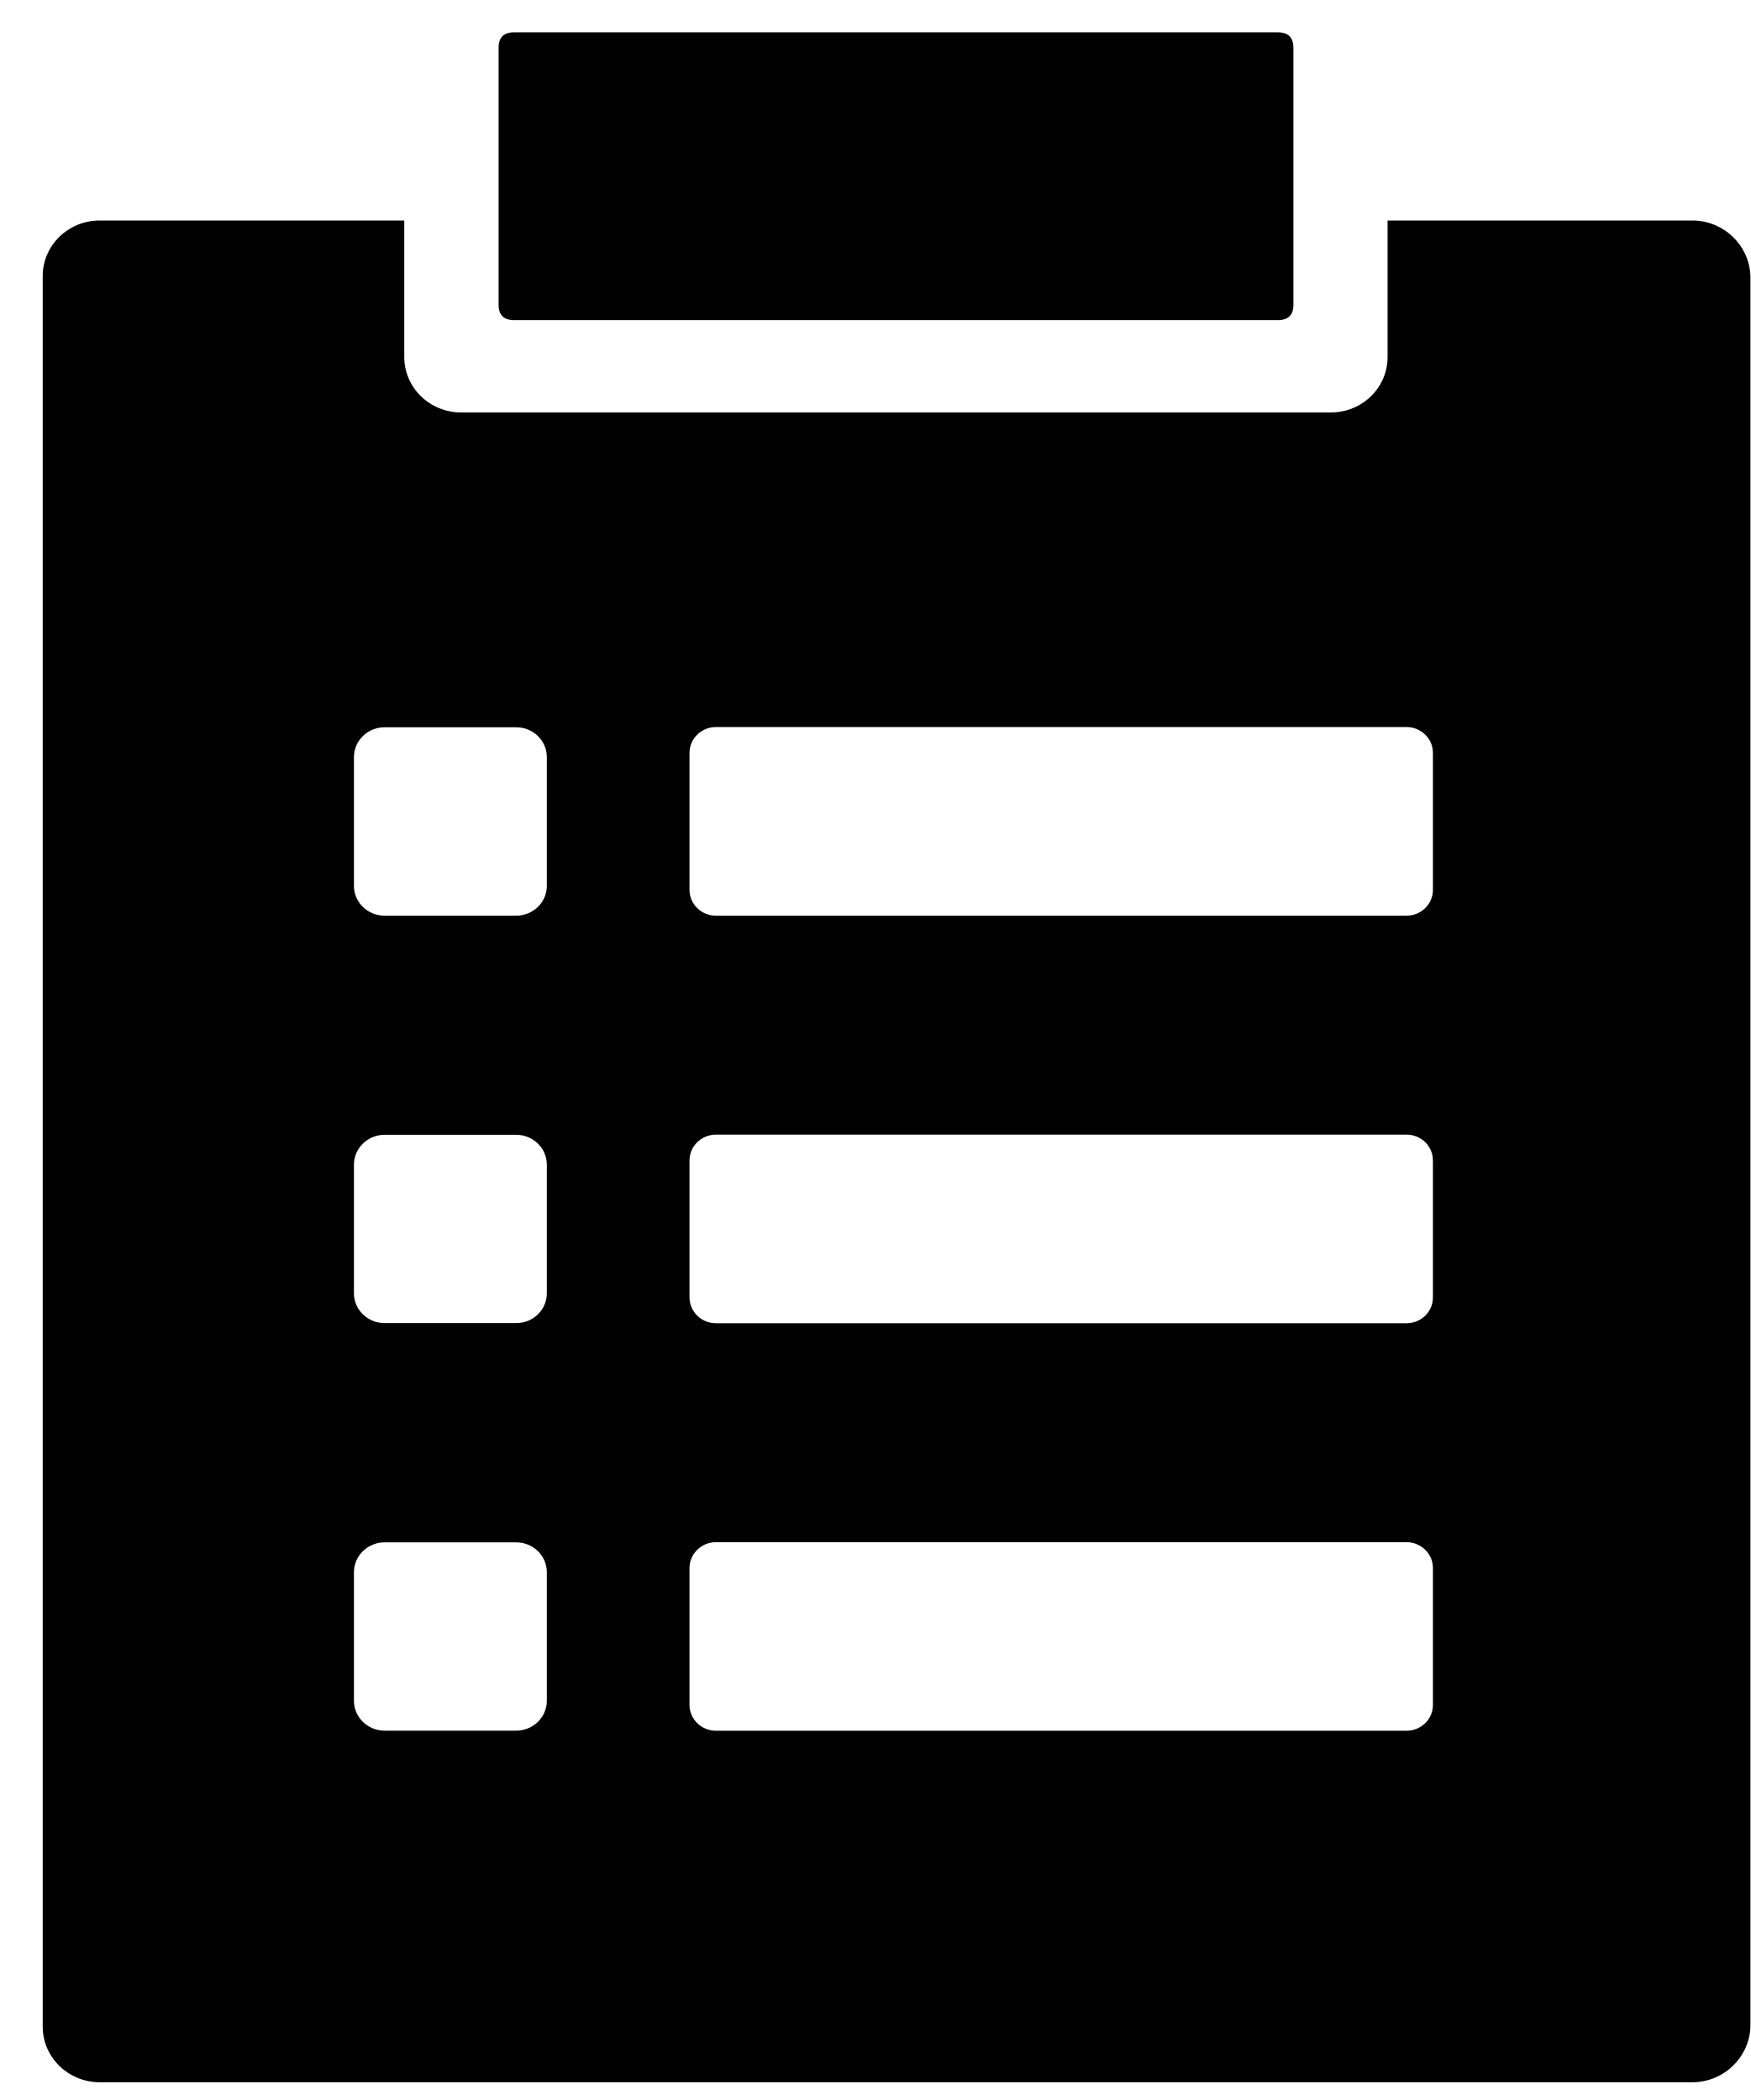
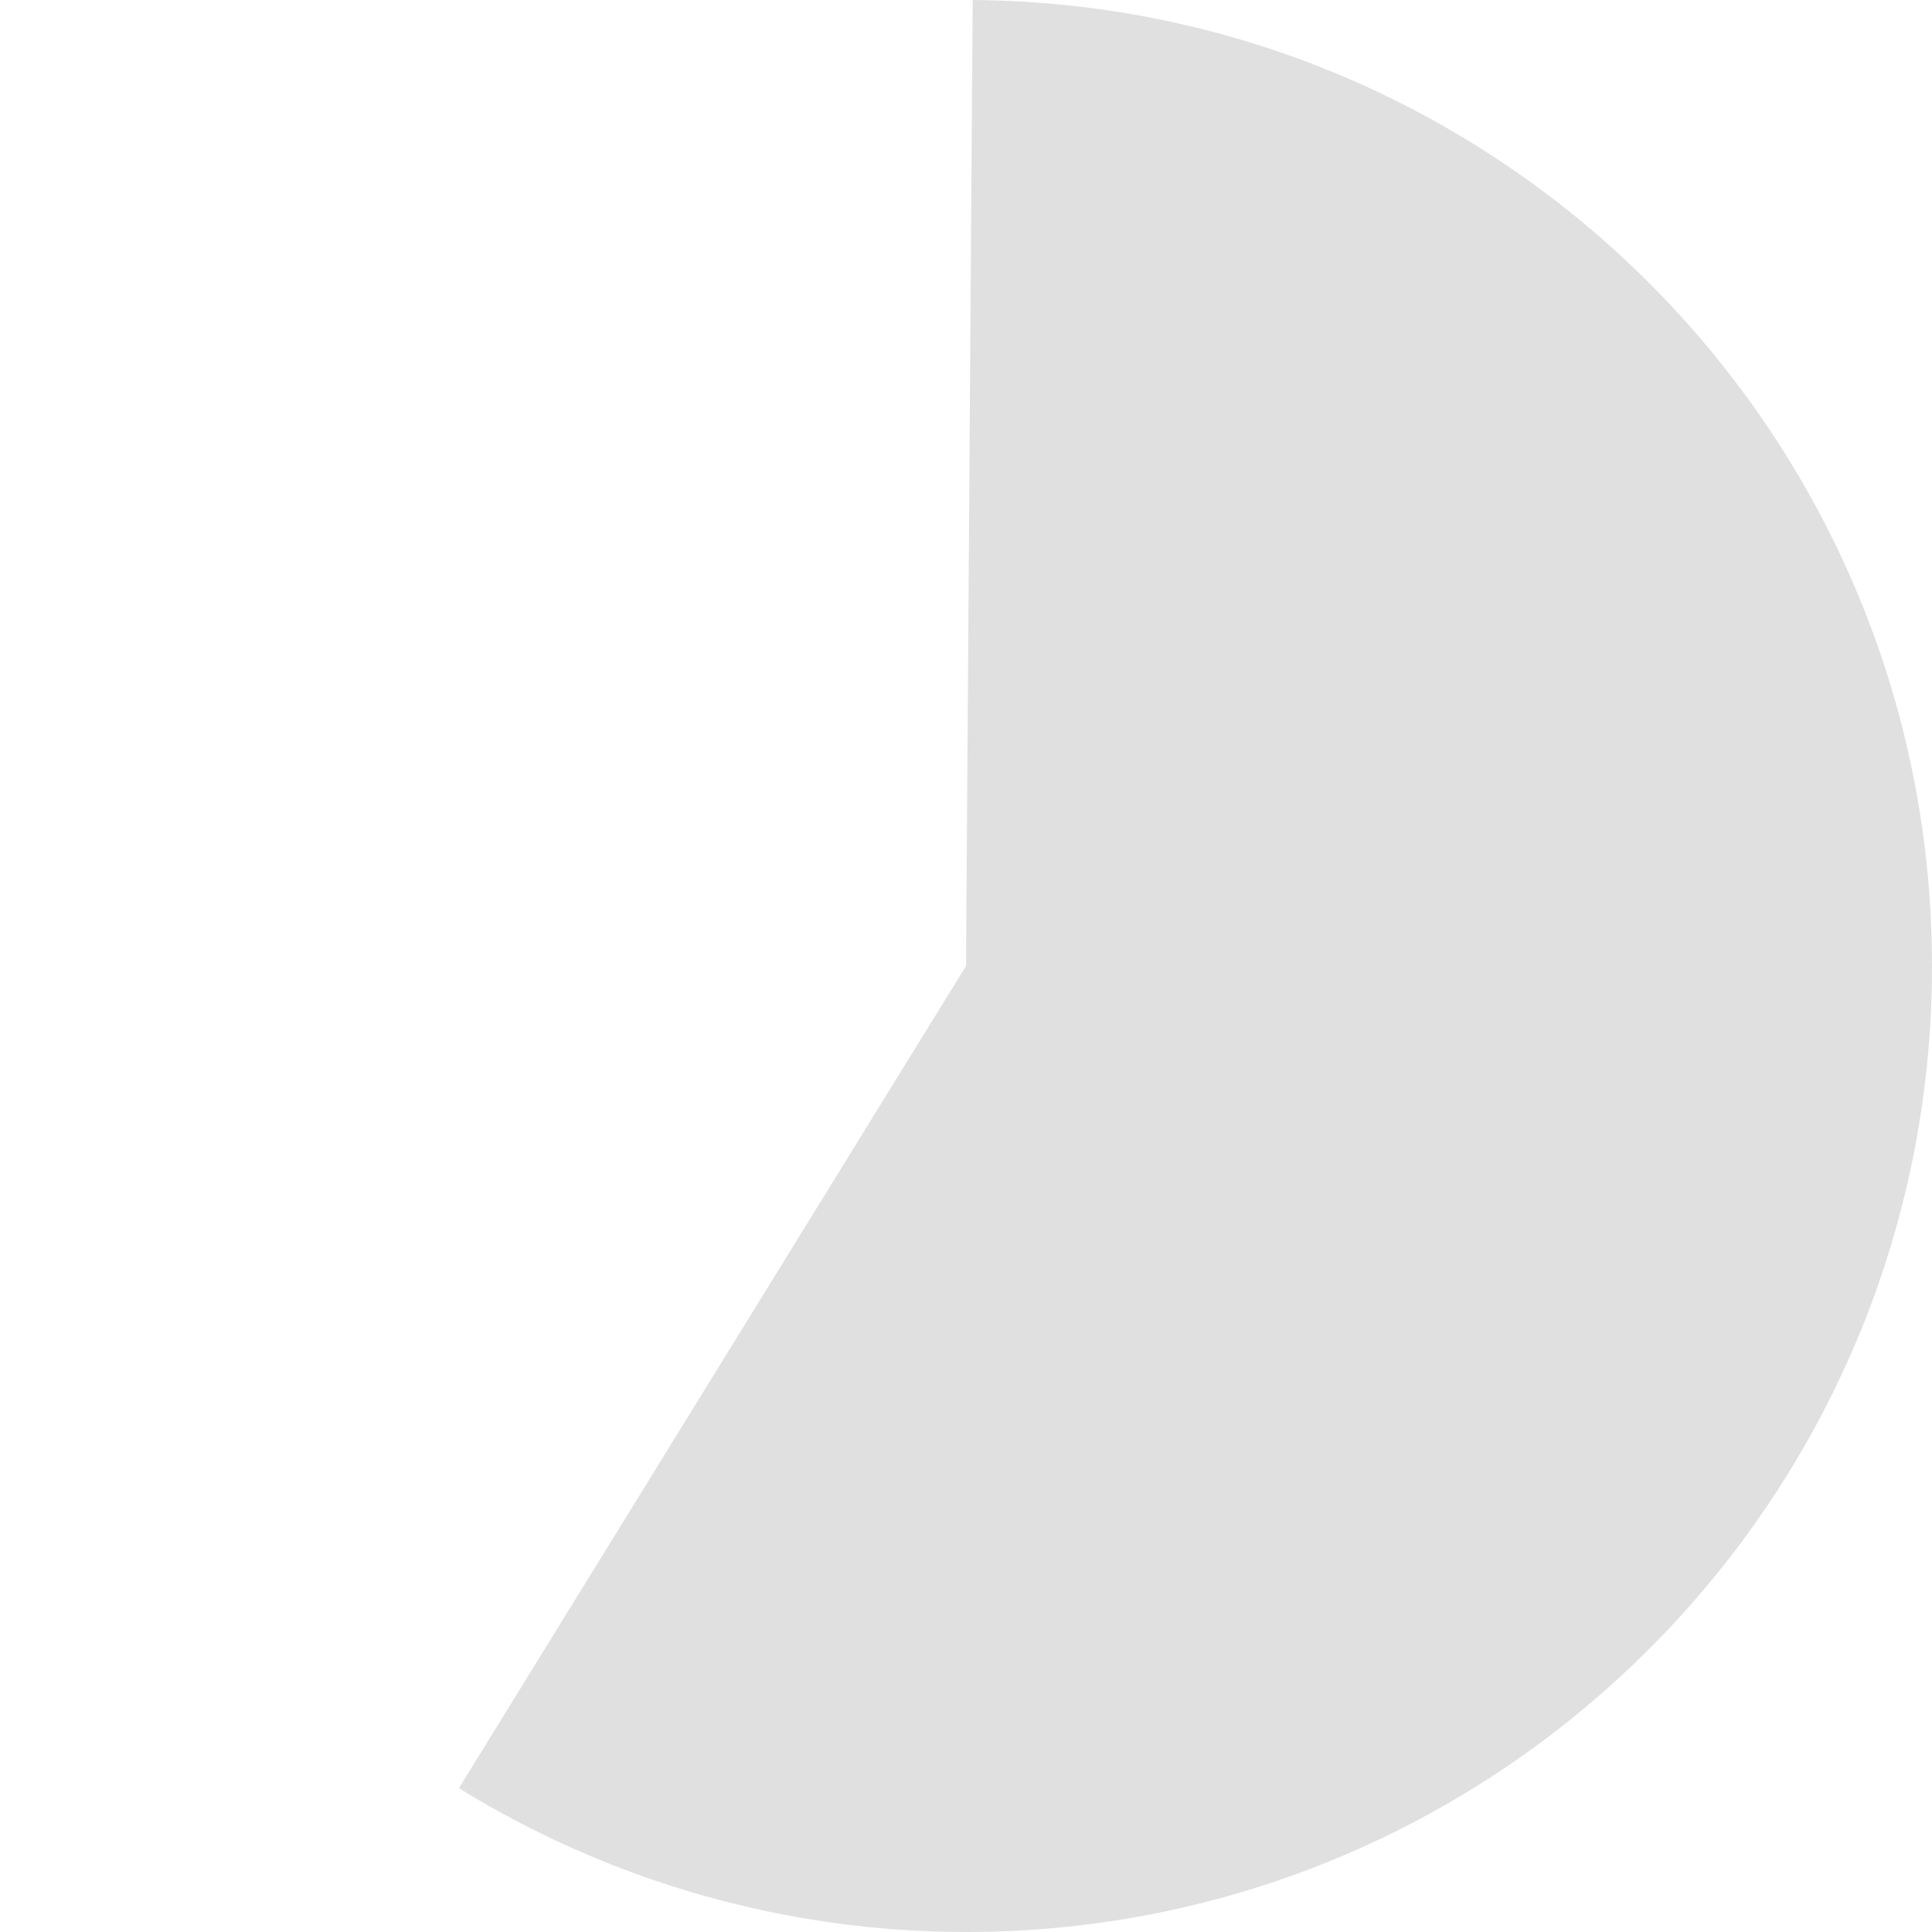
- <svg xmlns="http://www.w3.org/2000/svg" version="1.1" width="20px" height="24px">
-   <g transform="matrix(1 0 0 1 -364 -124 )">
-     <path d="M 5.697 0.544  C 5.697 0.427  5.757 0.369  5.876 0.369  L 14.598 0.369  C 14.718 0.369  14.778 0.427  14.778 0.544  L 14.778 3.484  C 14.778 3.601  14.718 3.659  14.598 3.659  L 5.876 3.659  C 5.757 3.659  5.697 3.601  5.697 3.484  L 5.697 0.544  Z M 20 3.154  C 19.987 2.805  19.697 2.522  19.34 2.52  L 15.854 2.52  L 15.854 4.081  C 15.854 4.43  15.565 4.713  15.207 4.714  L 5.267 4.714  C 4.909 4.713  4.62 4.43  4.619 4.081  L 4.619 2.52  L 1.136 2.52  C 0.778 2.522  0.489 2.805  0.488 3.154  L 0.488 23.163  C 0.489 23.512  0.778 23.795  1.136 23.797  L 19.34 23.797  C 19.697 23.795  19.987 23.512  20 23.163  L 20 3.154  Z M 6.248 17.967  L 6.248 19.439  C 6.247 19.626  6.092 19.778  5.899 19.779  L 4.393 19.779  C 4.201 19.778  4.045 19.626  4.044 19.439  L 4.044 17.967  C 4.045 17.779  4.201 17.628  4.393 17.627  L 5.899 17.627  C 6.092 17.628  6.247 17.779  6.248 17.967  Z M 6.248 13.309  L 6.248 14.782  C 6.247 14.969  6.092 15.121  5.899 15.121  L 4.393 15.121  C 4.201 15.121  4.045 14.969  4.044 14.782  L 4.044 13.309  C 4.045 13.122  4.201 12.97  4.393 12.969  L 5.899 12.969  C 6.092 12.97  6.247 13.122  6.248 13.309  Z M 6.248 8.651  L 6.248 10.124  C 6.248 10.312  6.092 10.464  5.899 10.465  L 4.393 10.465  C 4.2 10.464  4.044 10.312  4.044 10.124  L 4.044 8.651  C 4.045 8.464  4.201 8.312  4.393 8.312  L 5.899 8.312  C 6.092 8.312  6.247 8.464  6.248 8.651  Z M 16.372 17.919  L 16.372 19.486  C 16.372 19.648  16.238 19.779  16.072 19.78  L 8.179 19.78  C 8.013 19.779  7.879 19.648  7.878 19.486  L 7.878 17.919  C 7.879 17.757  8.013 17.626  8.179 17.625  L 16.072 17.625  C 16.238 17.626  16.372 17.757  16.372 17.919  Z M 16.372 13.261  L 16.372 14.829  C 16.372 14.991  16.238 15.122  16.072 15.123  L 8.179 15.123  C 8.013 15.122  7.879 14.99  7.878 14.829  L 7.878 13.261  C 7.879 13.099  8.013 12.968  8.179 12.967  L 16.072 12.967  C 16.238 12.968  16.372 13.099  16.372 13.261  Z M 16.372 8.604  L 16.372 10.171  C 16.372 10.333  16.238 10.464  16.072 10.465  L 8.179 10.465  C 8.013 10.464  7.879 10.333  7.878 10.171  L 7.878 8.604  C 7.878 8.442  8.013 8.31  8.179 8.309  L 16.072 8.309  C 16.238 8.31  16.372 8.442  16.372 8.604  Z " fill-rule="nonzero" fill="#000000" stroke="none" transform="matrix(1 0 0 1 364 124 )" />
+ <svg xmlns="http://www.w3.org/2000/svg" version="1.1" width="66px" height="66px">
+   <g transform="matrix(1 0 0 1 -243 -892 )">
+     <path d="M 276.228 892.001  C 294.364 892.126  309 906.863  309 925  C 309 943.225  294.225 958  276 958  C 269.882 958  263.884 956.299  258.677 953.087  L 276 925  L 276.228 892.001  Z " fill-rule="nonzero" fill="#e0e0e0" stroke="none" />
  </g>
</svg>
